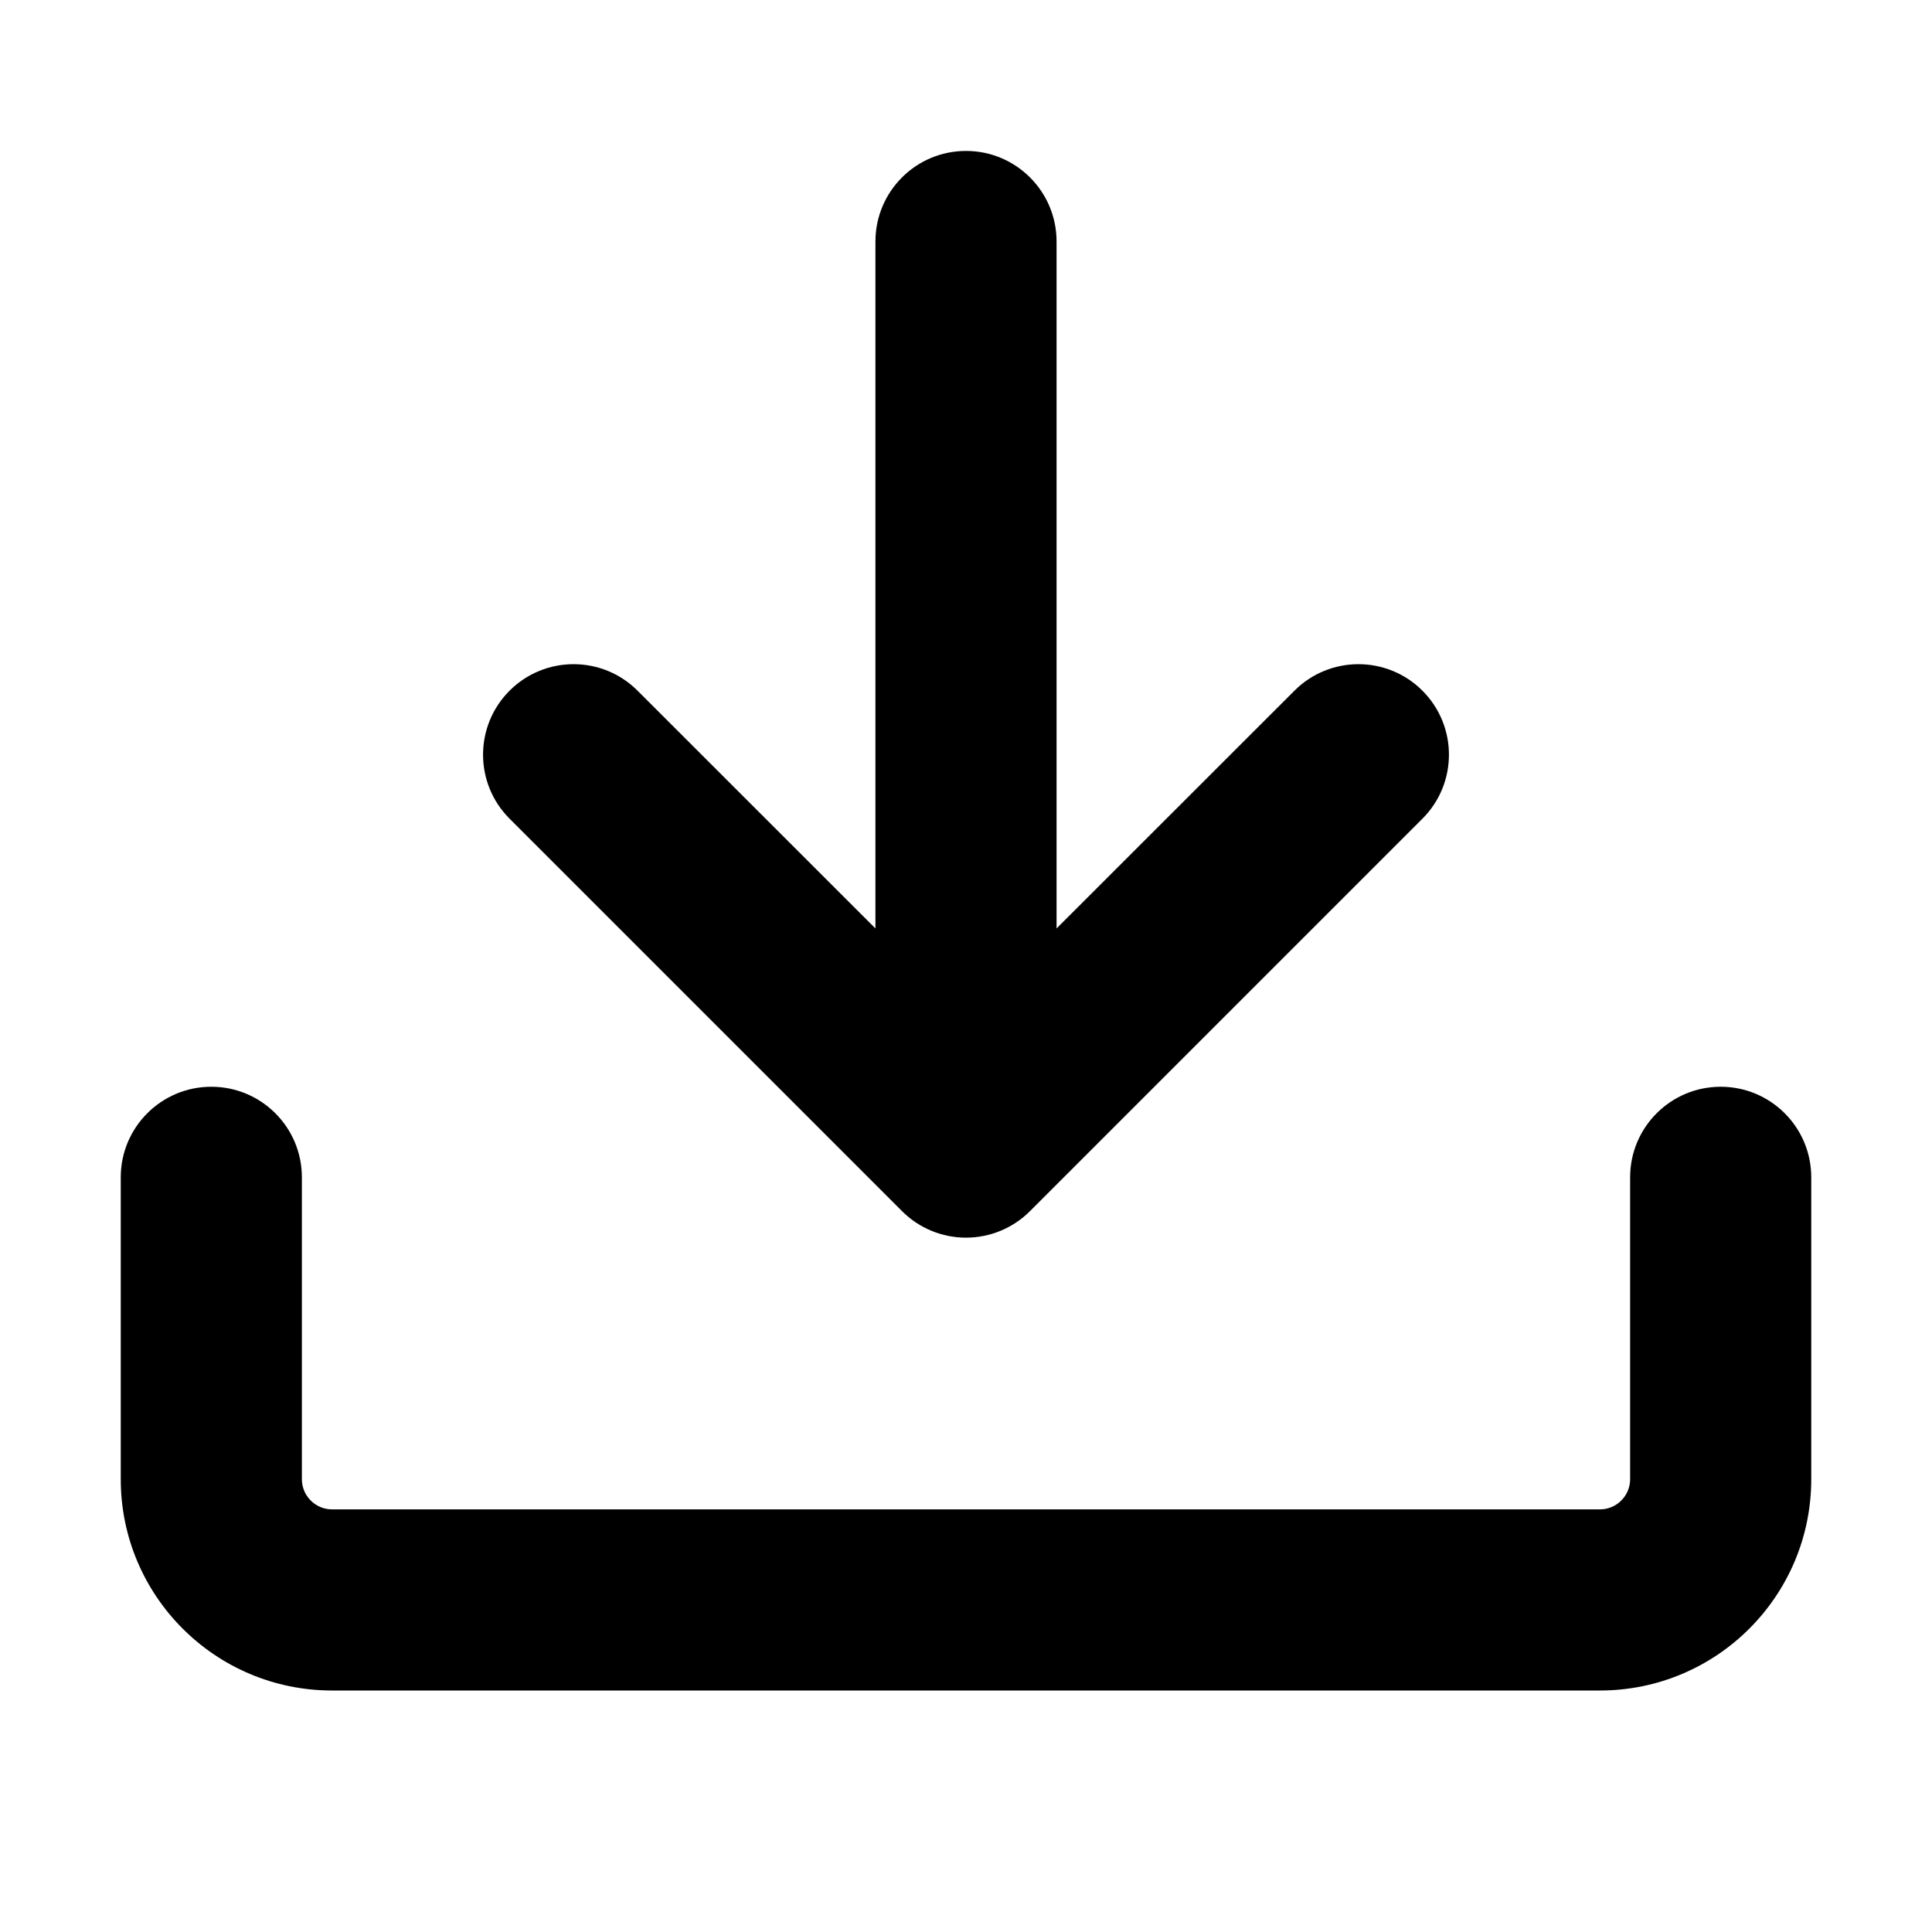
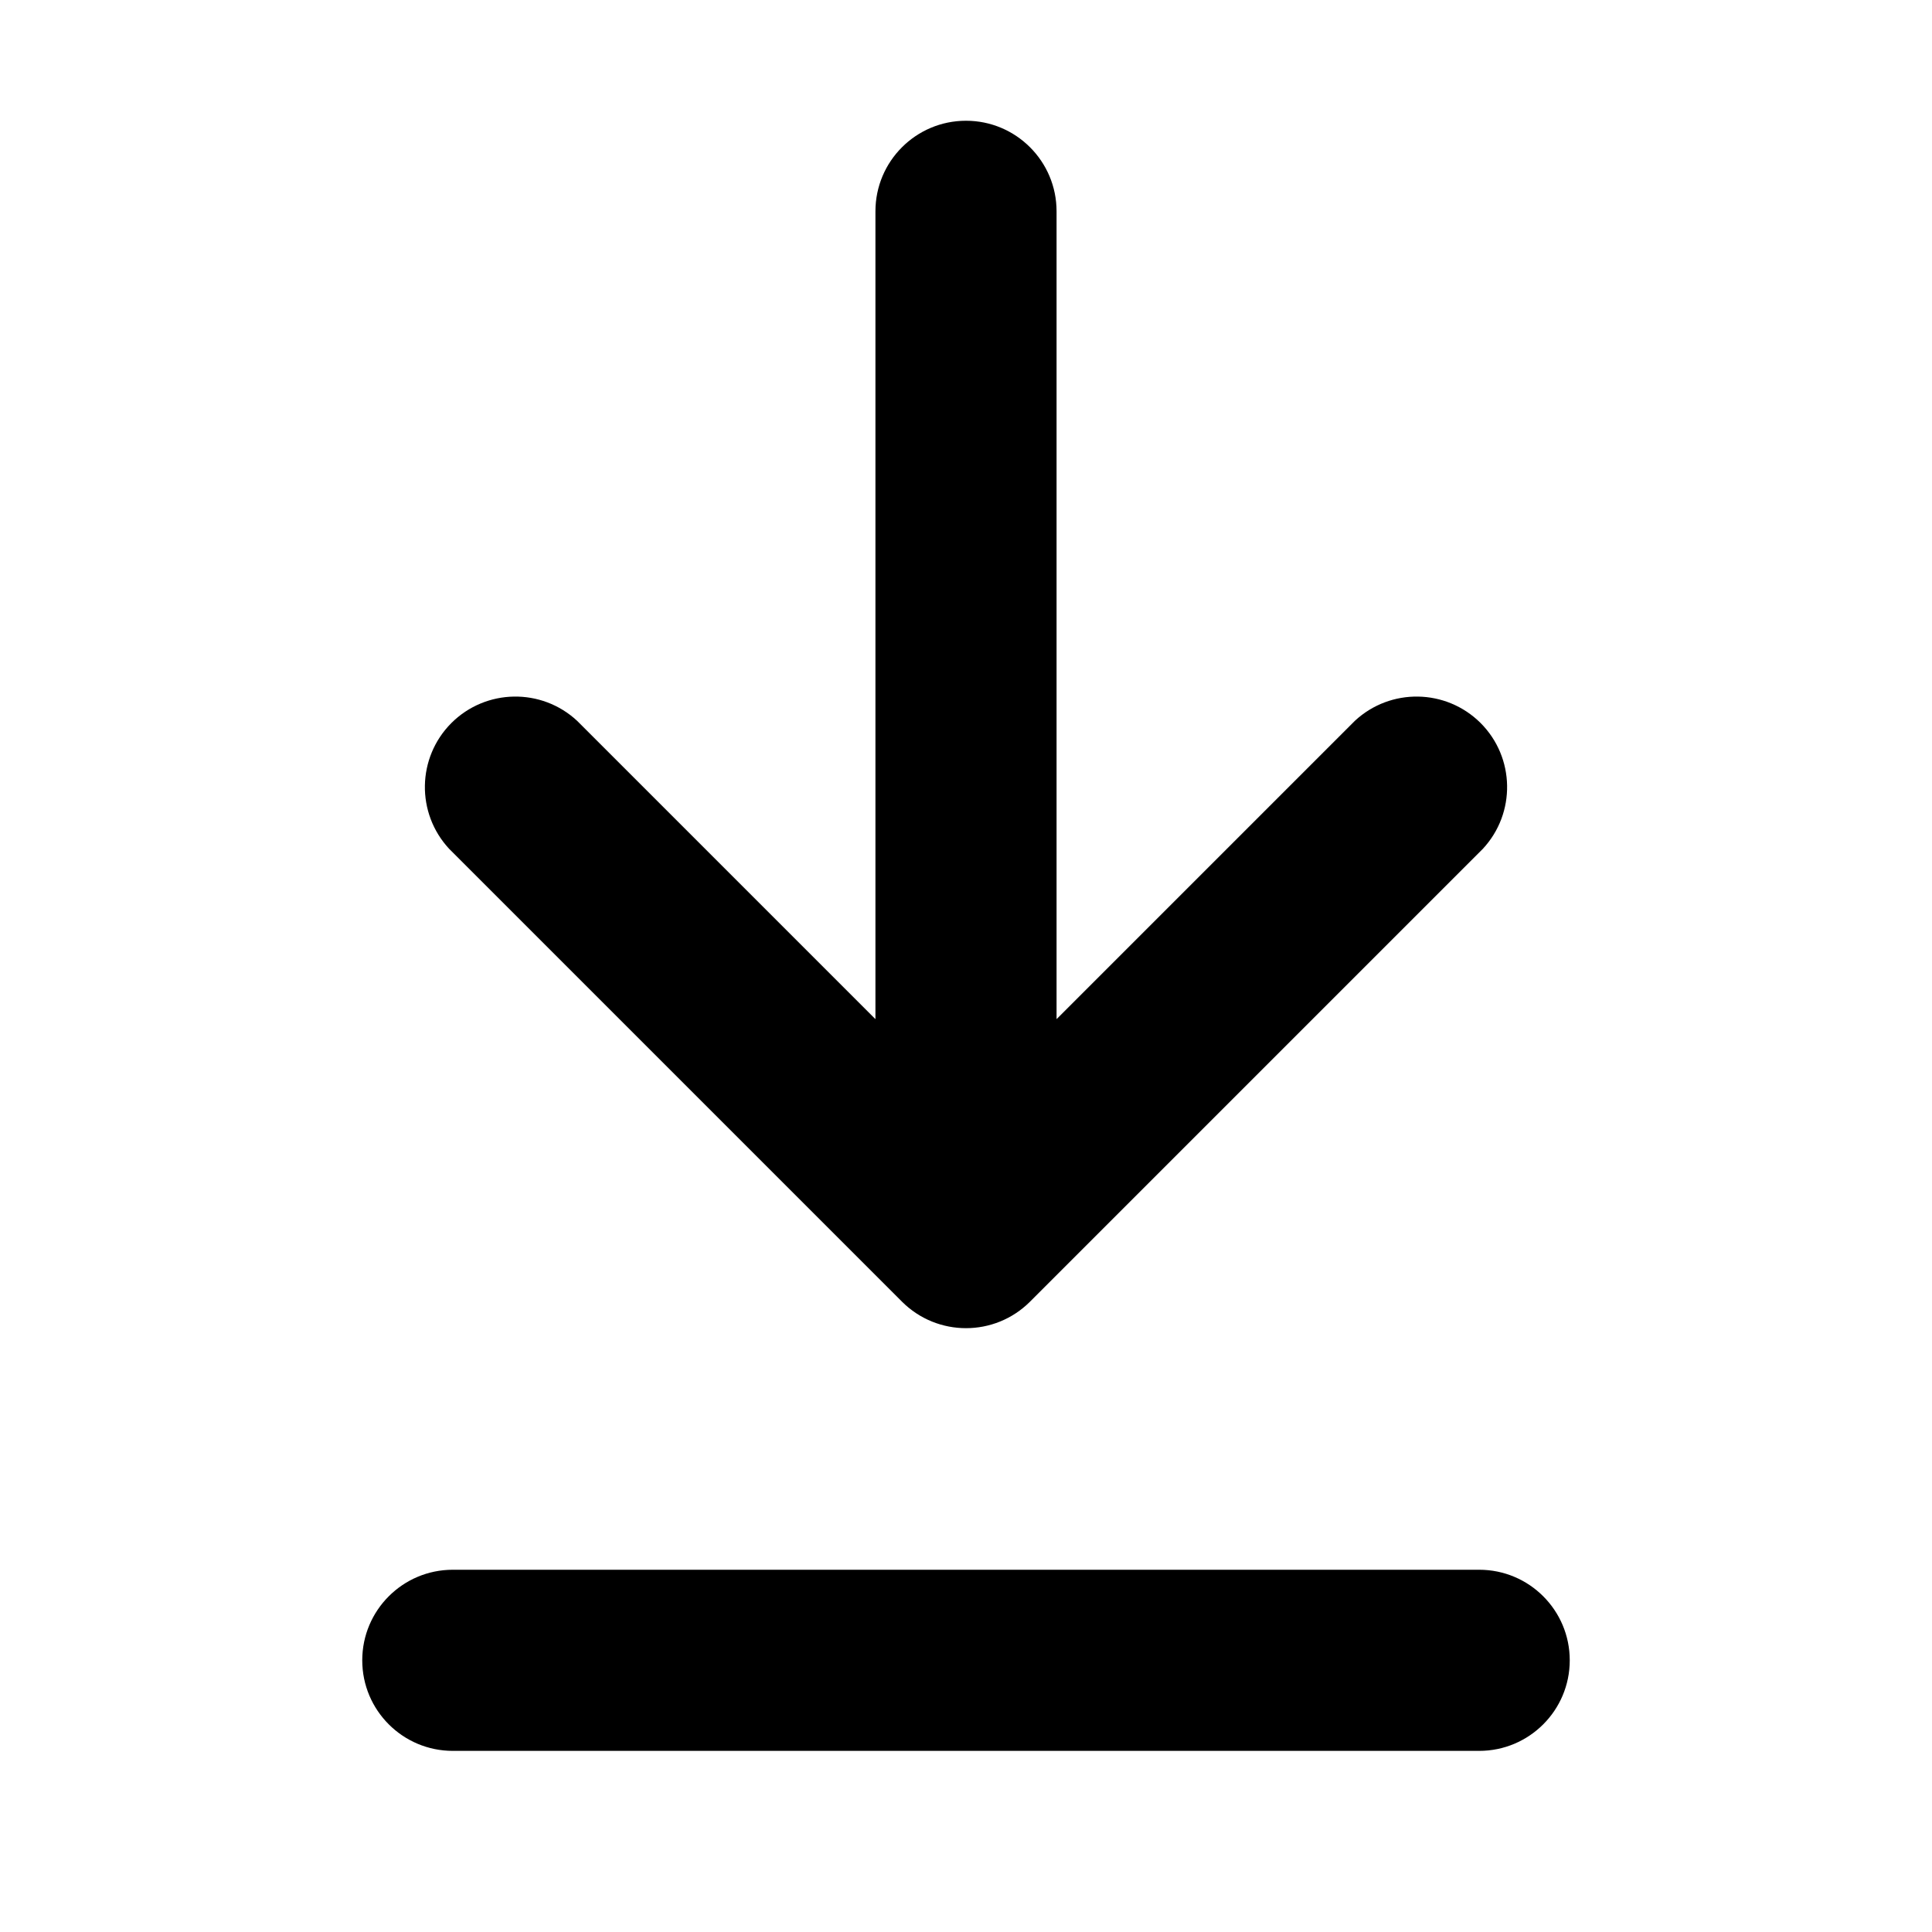
- <svg viewBox="0 0 16 16" class="svg octicon-download" width="16" height="16" aria-hidden="true">
-   <path d="M2.75 14A1.75 1.75 0 0 1 1 12.25v-2.5a.75.75 0 0 1 1.5 0v2.5c0 .138.112.25.25.25h10.5a.25.25 0 0 0 .25-.25v-2.5a.75.75 0 0 1 1.5 0v2.5A1.75 1.75 0 0 1 13.25 14Z" />
-   <path d="M7.25 7.689V2a.75.75 0 0 1 1.5 0v5.689l1.97-1.969a.749.749 0 1 1 1.06 1.06l-3.25 3.25a.749.749 0 0 1-1.06 0L4.22 6.78a.749.749 0 1 1 1.06-1.06l1.97 1.969Z" />
+ <svg xmlns="http://www.w3.org/2000/svg" viewBox="0 0 16 16" class="svg octicon-download" width="16" height="16" aria-hidden="true">
+   <path d="M7.47 10.78 3.72 7.03a.751.751 0 0 1 .018-1.042.751.751 0 0 1 1.042-.018l2.47 2.47V1.75a.75.75 0 0 1 1.5 0v6.69l2.47-2.47a.751.751 0 0 1 1.042.018.751.751 0 0 1 .018 1.042l-3.75 3.75a.75.75 0 0 1-1.06 0ZM3.75 13h8.5a.75.75 0 0 1 0 1.5h-8.5a.75.75 0 0 1 0-1.5Z" />
</svg>
